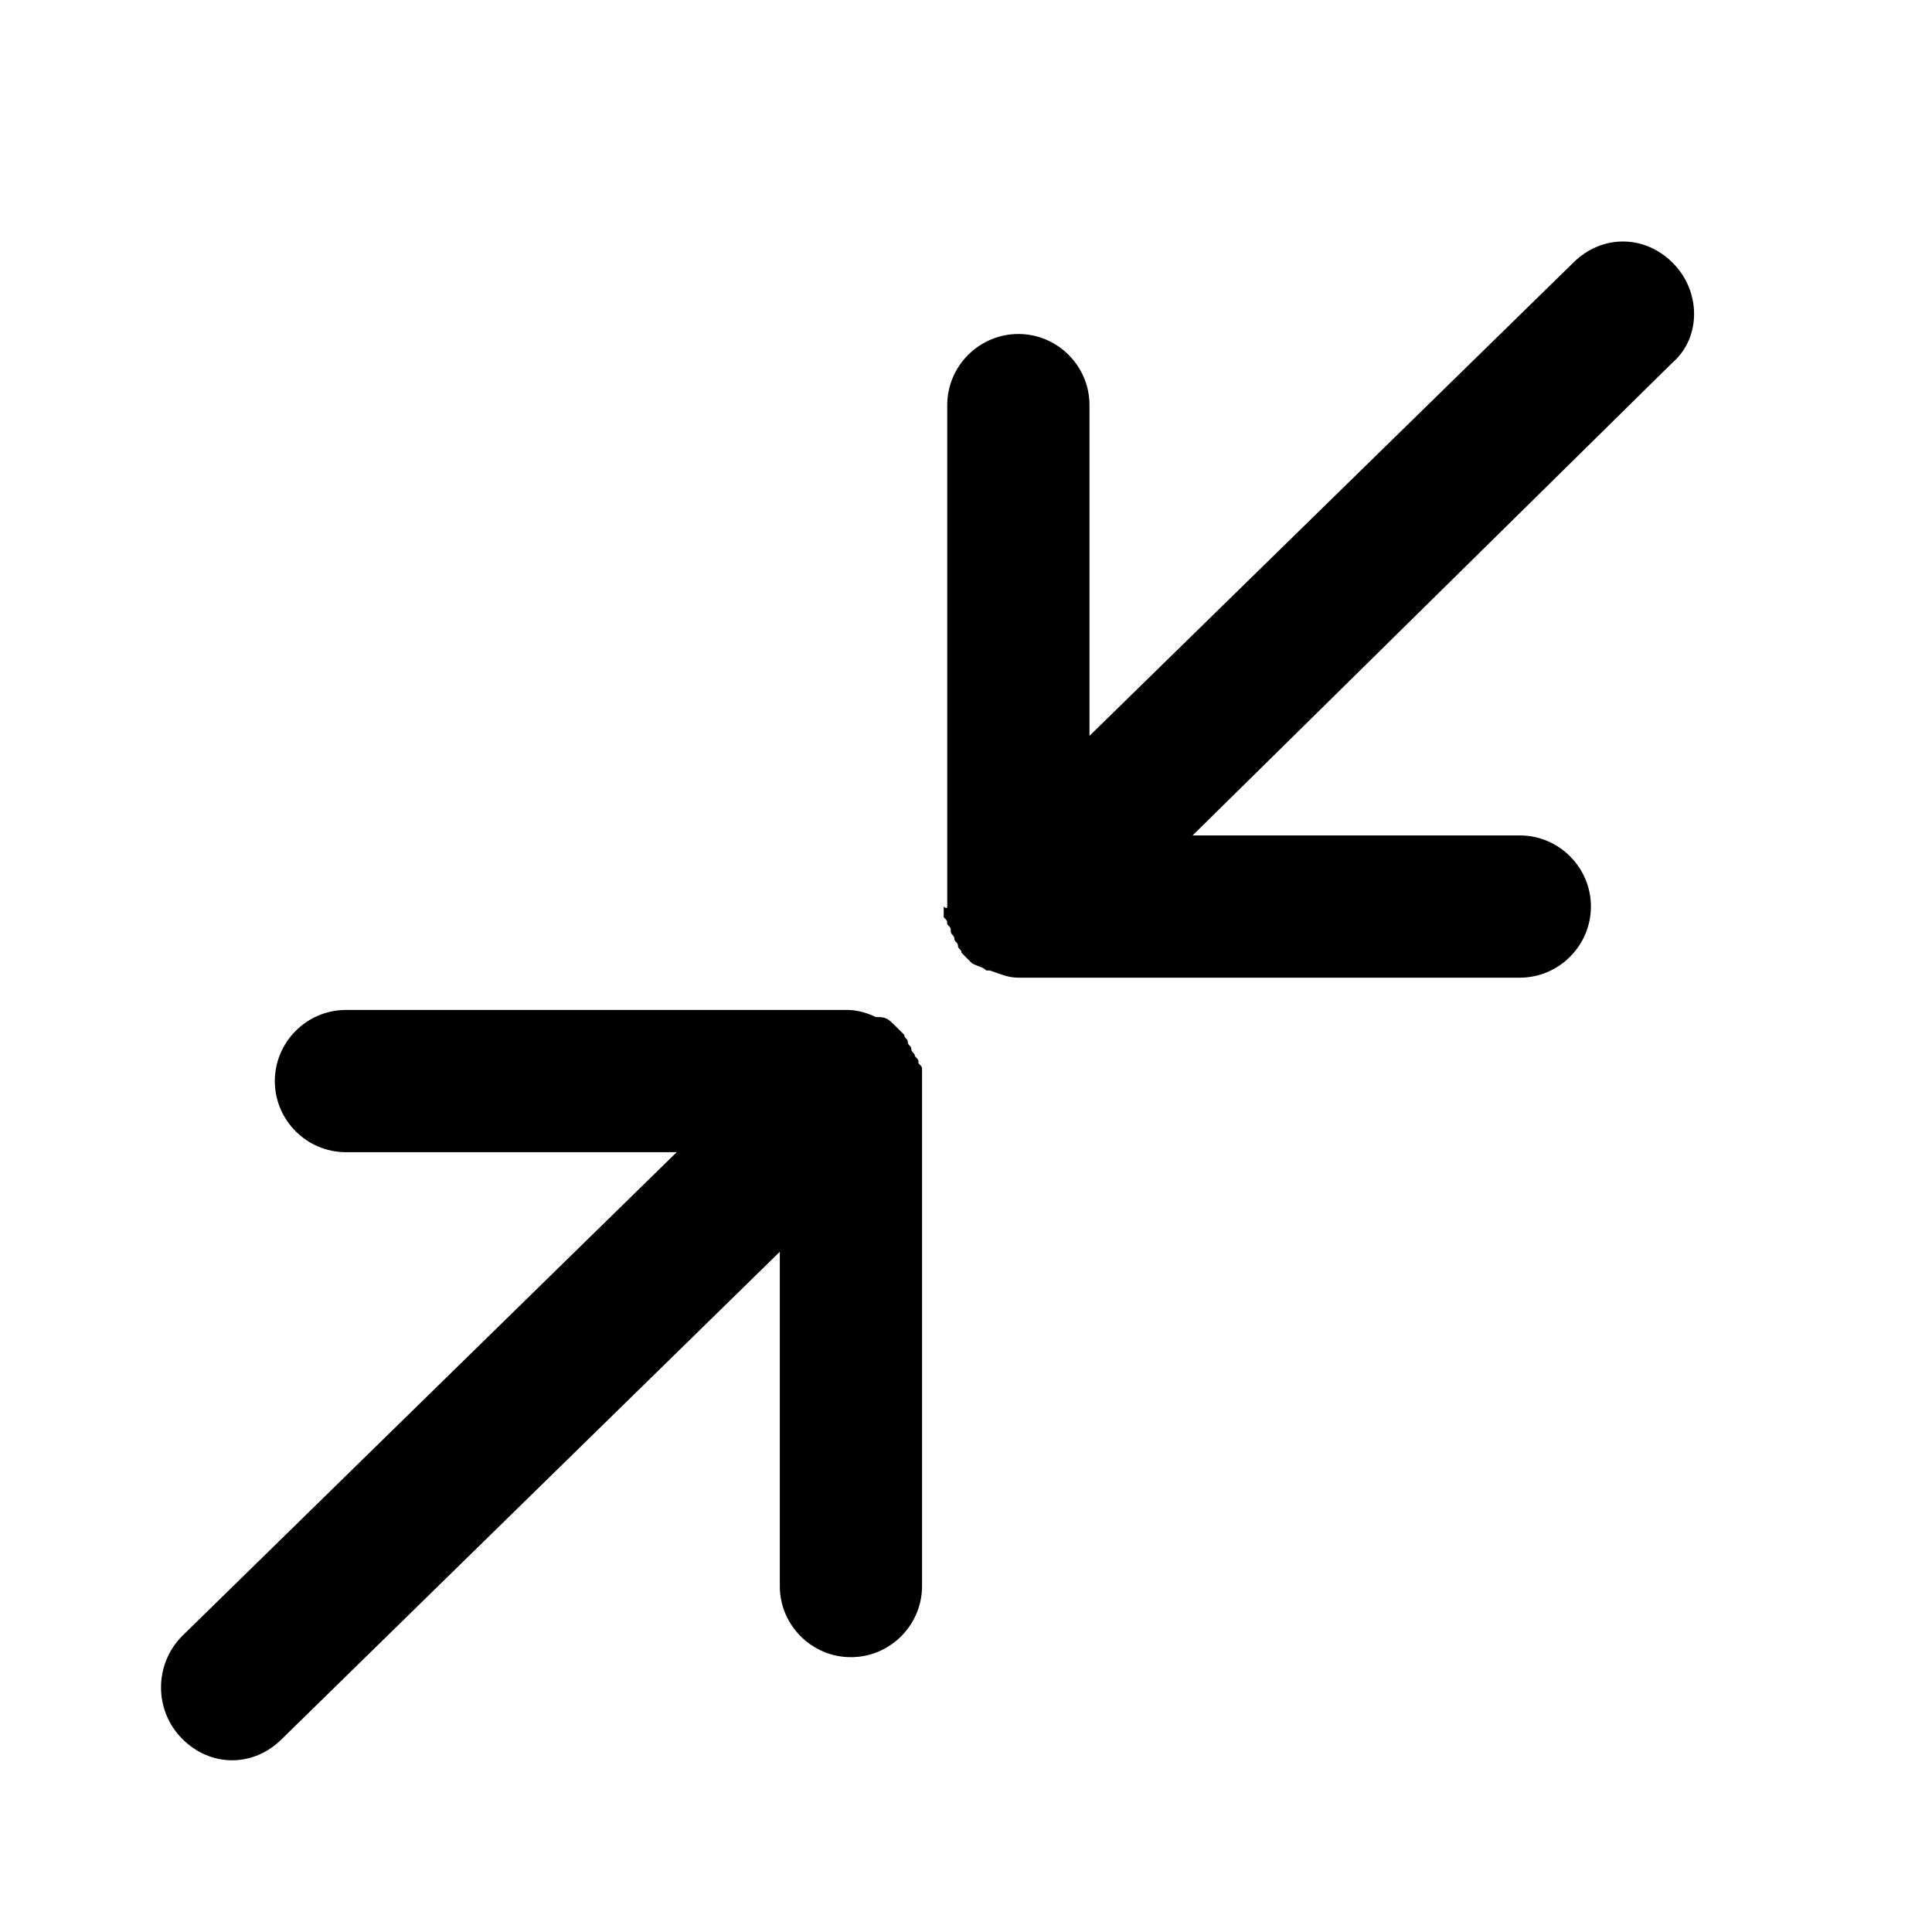
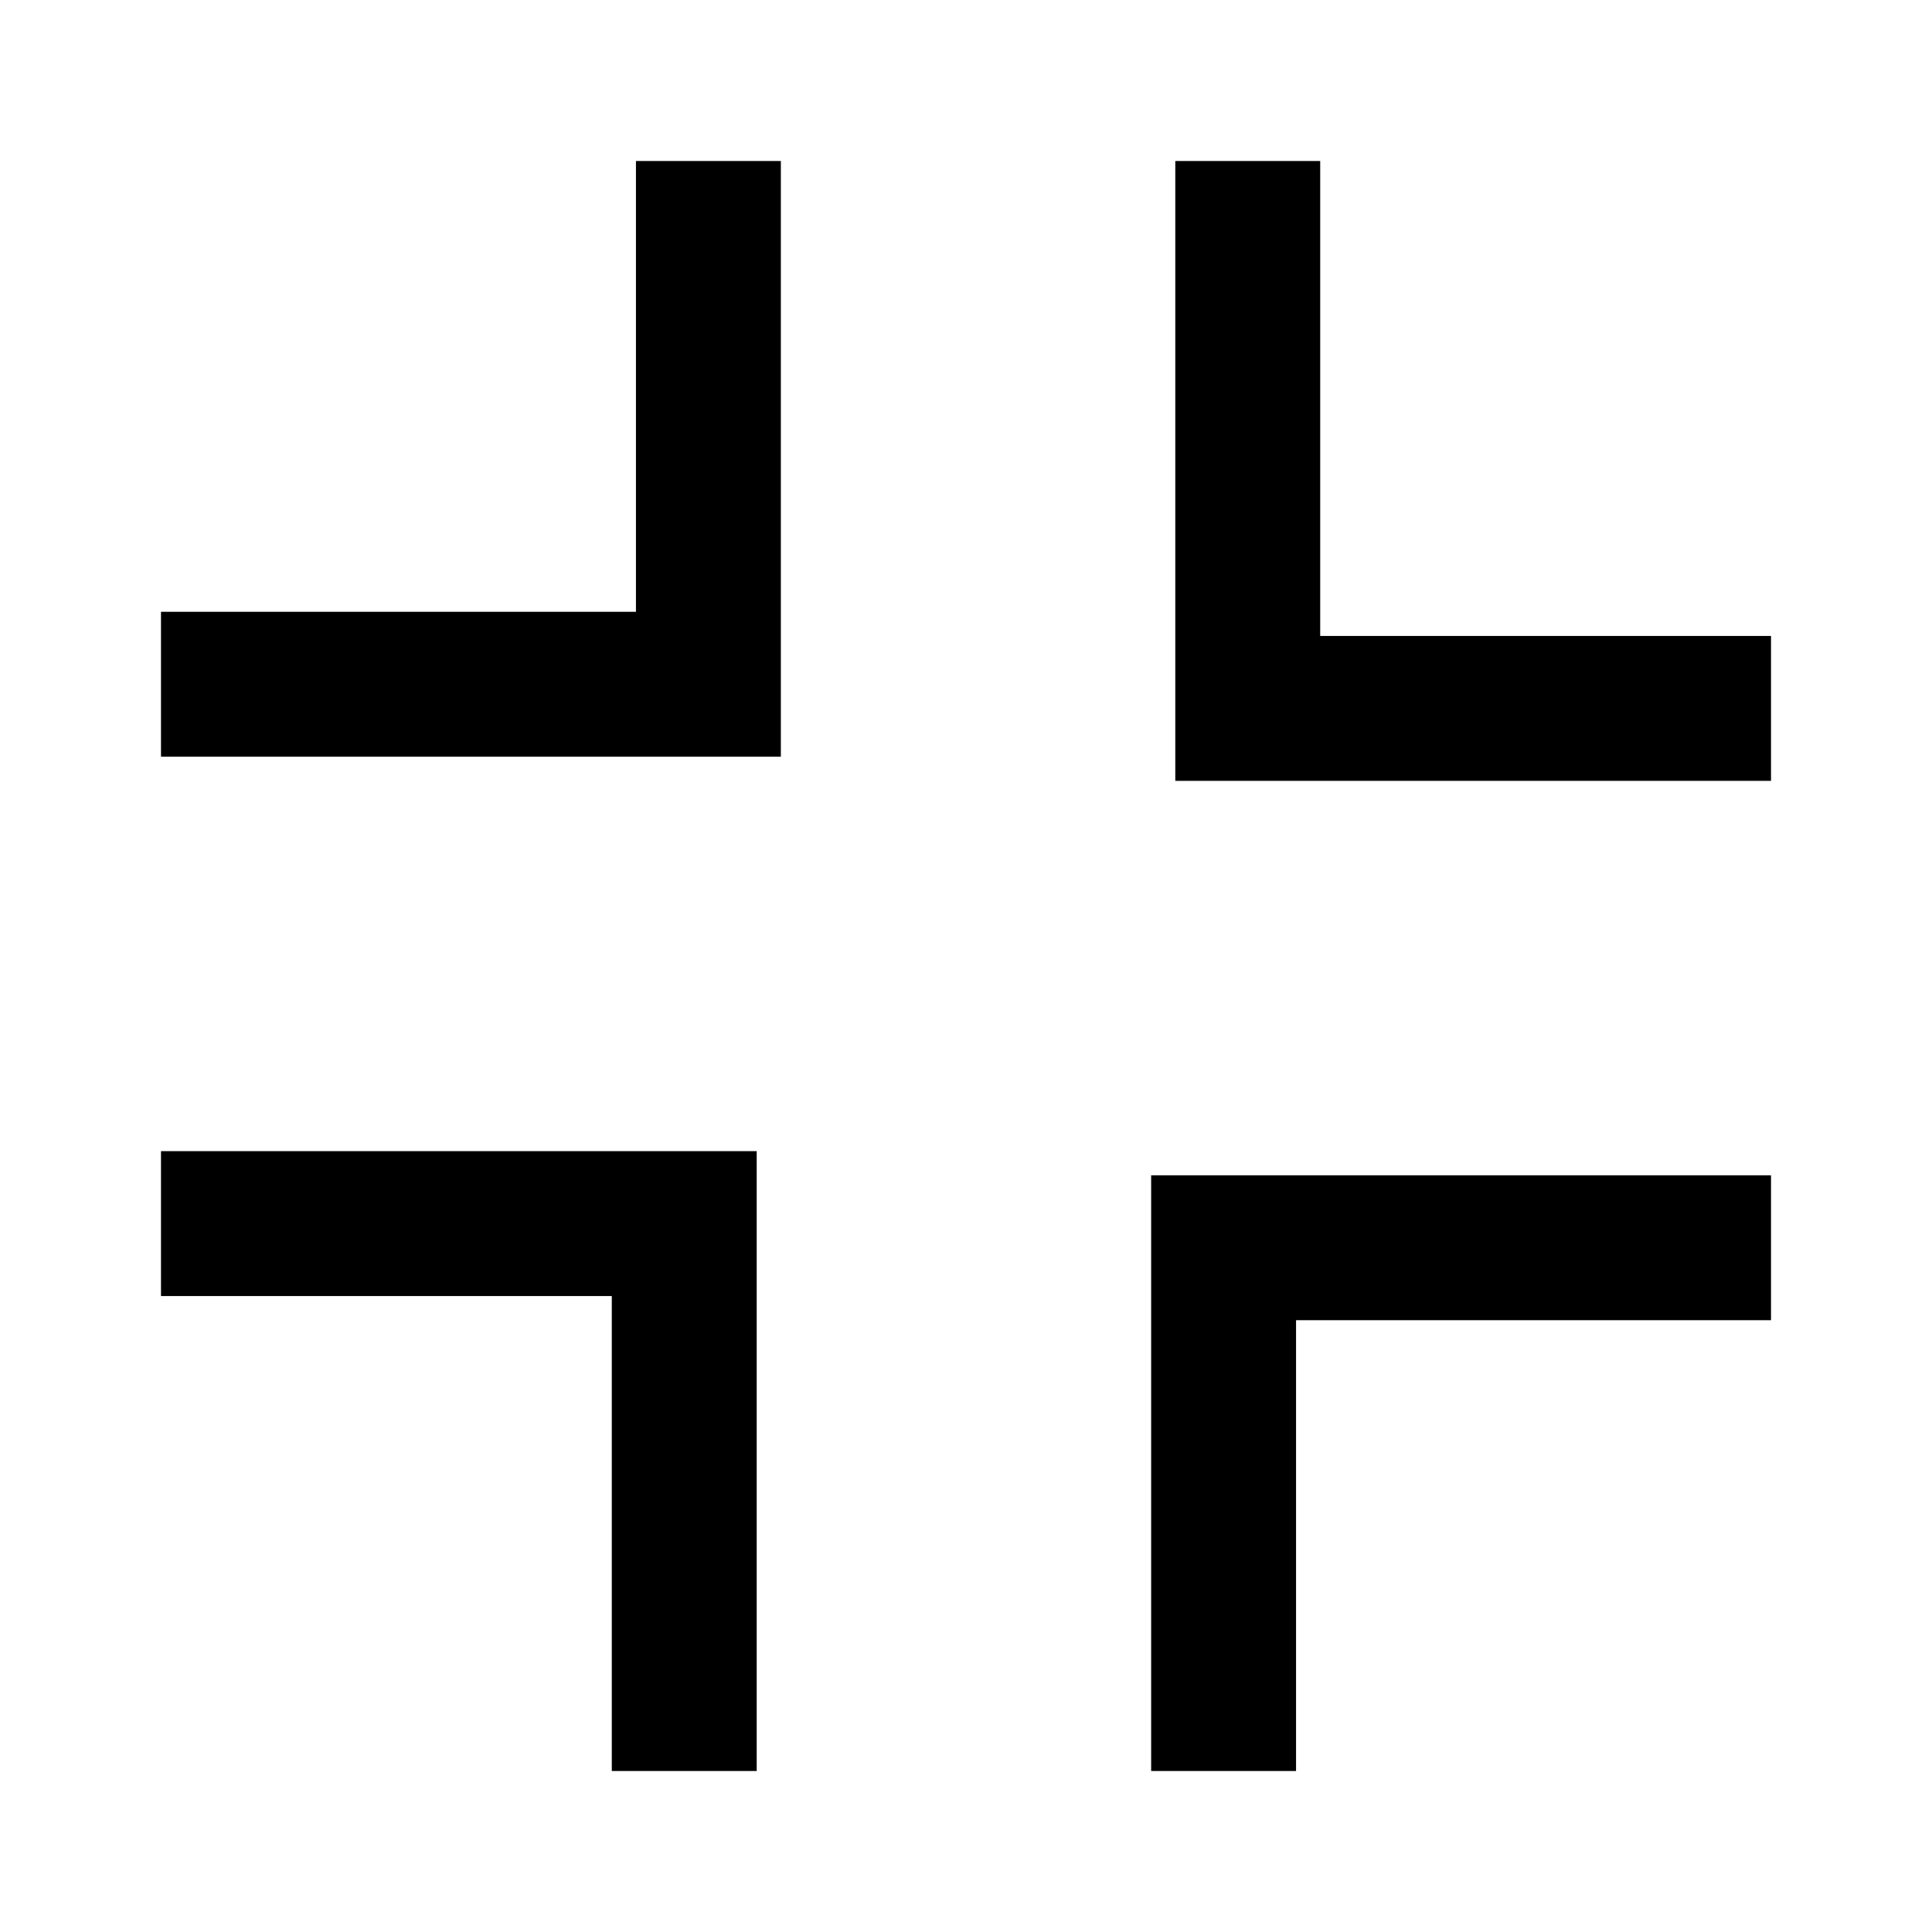
- <svg xmlns="http://www.w3.org/2000/svg" width="24" height="24" viewBox="0 0 24 24" version="1.1">
-   <g id="Icones" stroke="none" stroke-width="1" fill="none" fill-rule="evenodd">
-     <g id="Reduce-Screen" fill="#000000" fill-rule="nonzero">
-       <g id="noun_Full-Screen_533148" transform="translate(2, 3)">
-         <path d="M9.767,8.261 L9.767,2.032 C9.767,1.546 10.165,1.149 10.651,1.149 C11.137,1.149 11.534,1.546 11.534,2.032 L11.534,6.141 L17.542,0.265 C17.719,0.088 17.94,0 18.161,0 C18.382,0 18.602,0.088 18.779,0.265 C19.133,0.618 19.133,1.193 18.779,1.502 L12.815,7.378 L16.88,7.378 C17.365,7.378 17.763,7.775 17.763,8.261 C17.763,8.747 17.365,9.145 16.88,9.145 L10.651,9.145 C10.518,9.145 10.43,9.1 10.297,9.056 L10.253,9.056 C10.209,9.012 10.165,9.012 10.076,8.968 L9.988,8.88 L9.944,8.835 C9.944,8.791 9.9,8.791 9.9,8.747 C9.9,8.703 9.855,8.703 9.855,8.659 C9.855,8.614 9.811,8.614 9.811,8.57 C9.811,8.526 9.811,8.526 9.767,8.482 C9.767,8.438 9.767,8.438 9.723,8.394 L9.723,8.261 C9.767,8.305 9.767,8.261 9.767,8.261 L9.767,8.261 Z M0.265,18.602 C0.442,18.779 0.663,18.867 0.884,18.867 C1.104,18.867 1.325,18.779 1.502,18.602 L7.687,12.55 L7.687,16.703 C7.687,17.189 8.084,17.586 8.57,17.586 C9.056,17.586 9.454,17.189 9.454,16.703 L9.454,10.297 C9.454,10.253 9.454,10.253 9.41,10.209 C9.41,10.165 9.41,10.165 9.365,10.12 C9.365,10.076 9.321,10.076 9.321,10.032 C9.321,9.988 9.277,9.988 9.277,9.944 C9.277,9.9 9.233,9.9 9.233,9.855 L9.189,9.811 L9.1,9.723 C9.056,9.679 9.012,9.635 8.924,9.635 L8.88,9.635 C8.791,9.59 8.659,9.546 8.526,9.546 L2.297,9.546 C1.811,9.546 1.414,9.944 1.414,10.43 C1.414,10.916 1.811,11.313 2.297,11.313 L6.406,11.313 L0.265,17.321 C-0.088,17.675 -0.088,18.249 0.265,18.602 L0.265,18.602 Z" id="Shape" />
-       </g>
-     </g>
+ <svg xmlns="http://www.w3.org/2000/svg" version="1.1" id="Layer_1" x="0px" y="0px" viewBox="0 0 24 24" style="enable-background:new 0 0 24 24;" xml:space="preserve">
+   <g>
+     <polygon points="9.7,2 7.9,2 7.9,7.6 2,7.6 2,9.4 9.7,9.4  " />
+     <polygon points="7.6,22 9.4,22 9.4,14.3 2,14.3 2,16.1 7.6,16.1  " />
+     <polygon points="16.1,16.4 22,16.4 22,14.6 14.3,14.6 14.3,22 16.1,22  " />
+     <polygon points="22,9.7 22,7.9 16.4,7.9 16.4,2 14.6,2 14.6,9.7  " />
  </g>
</svg>
